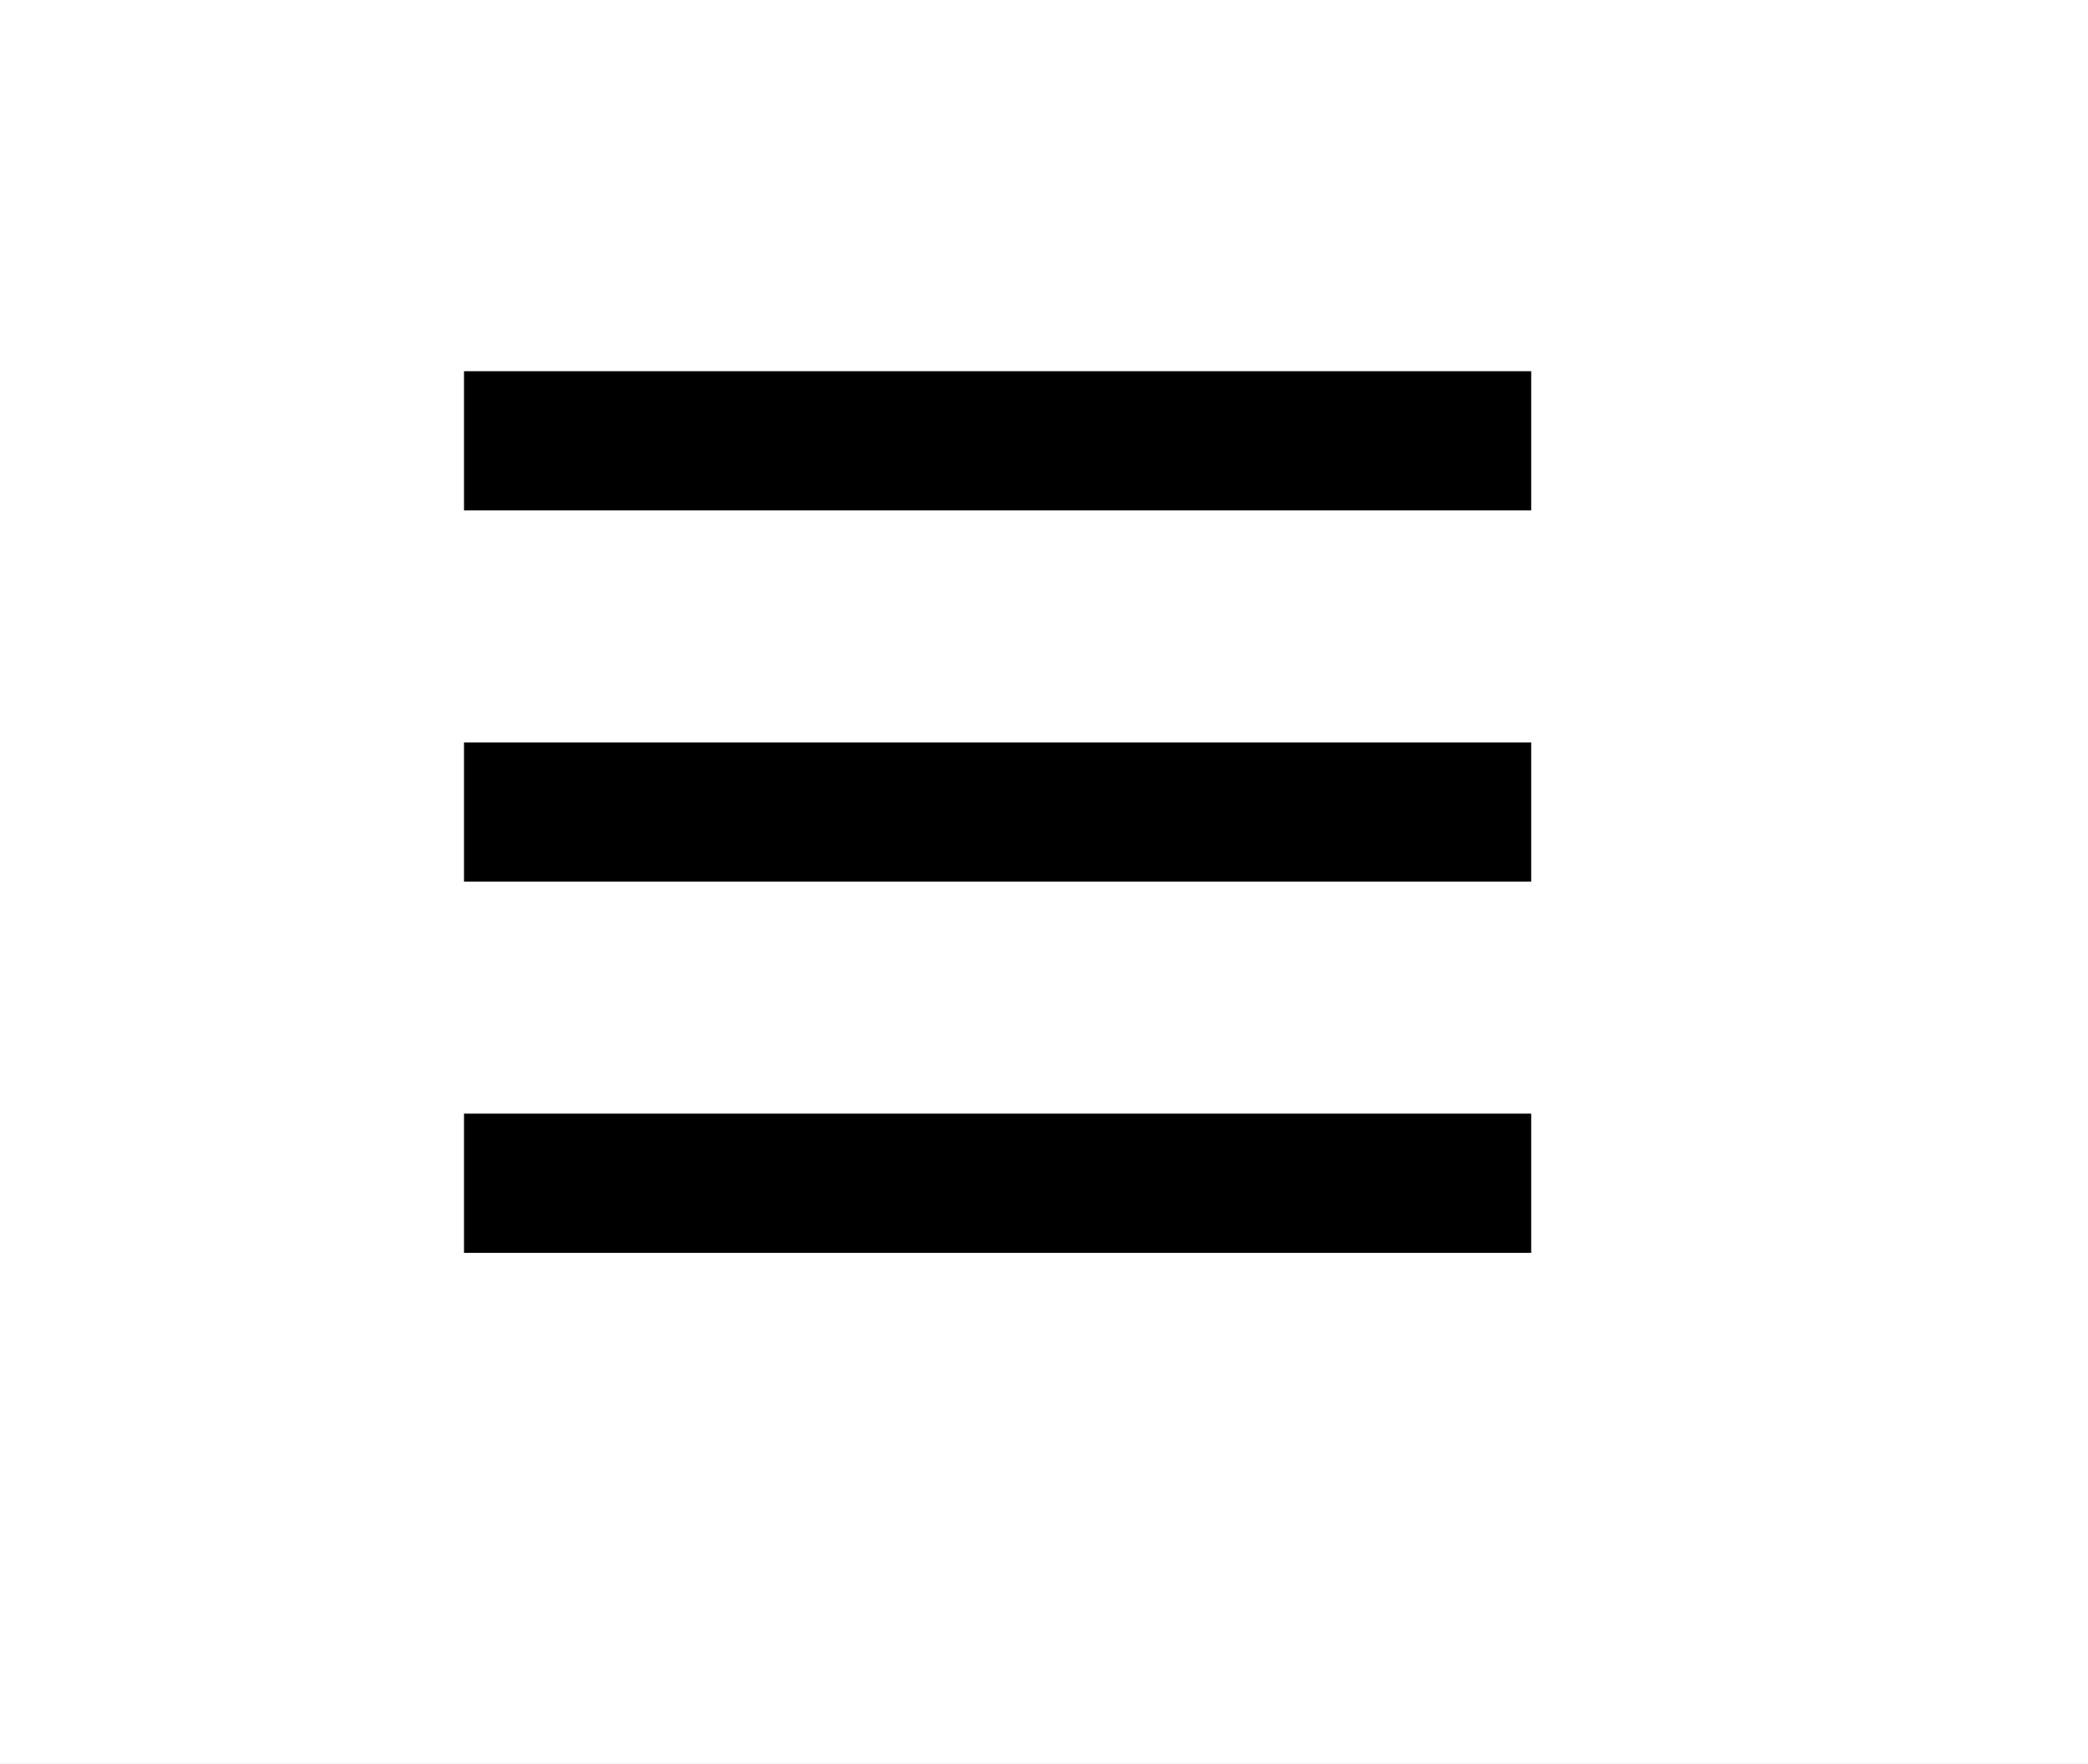
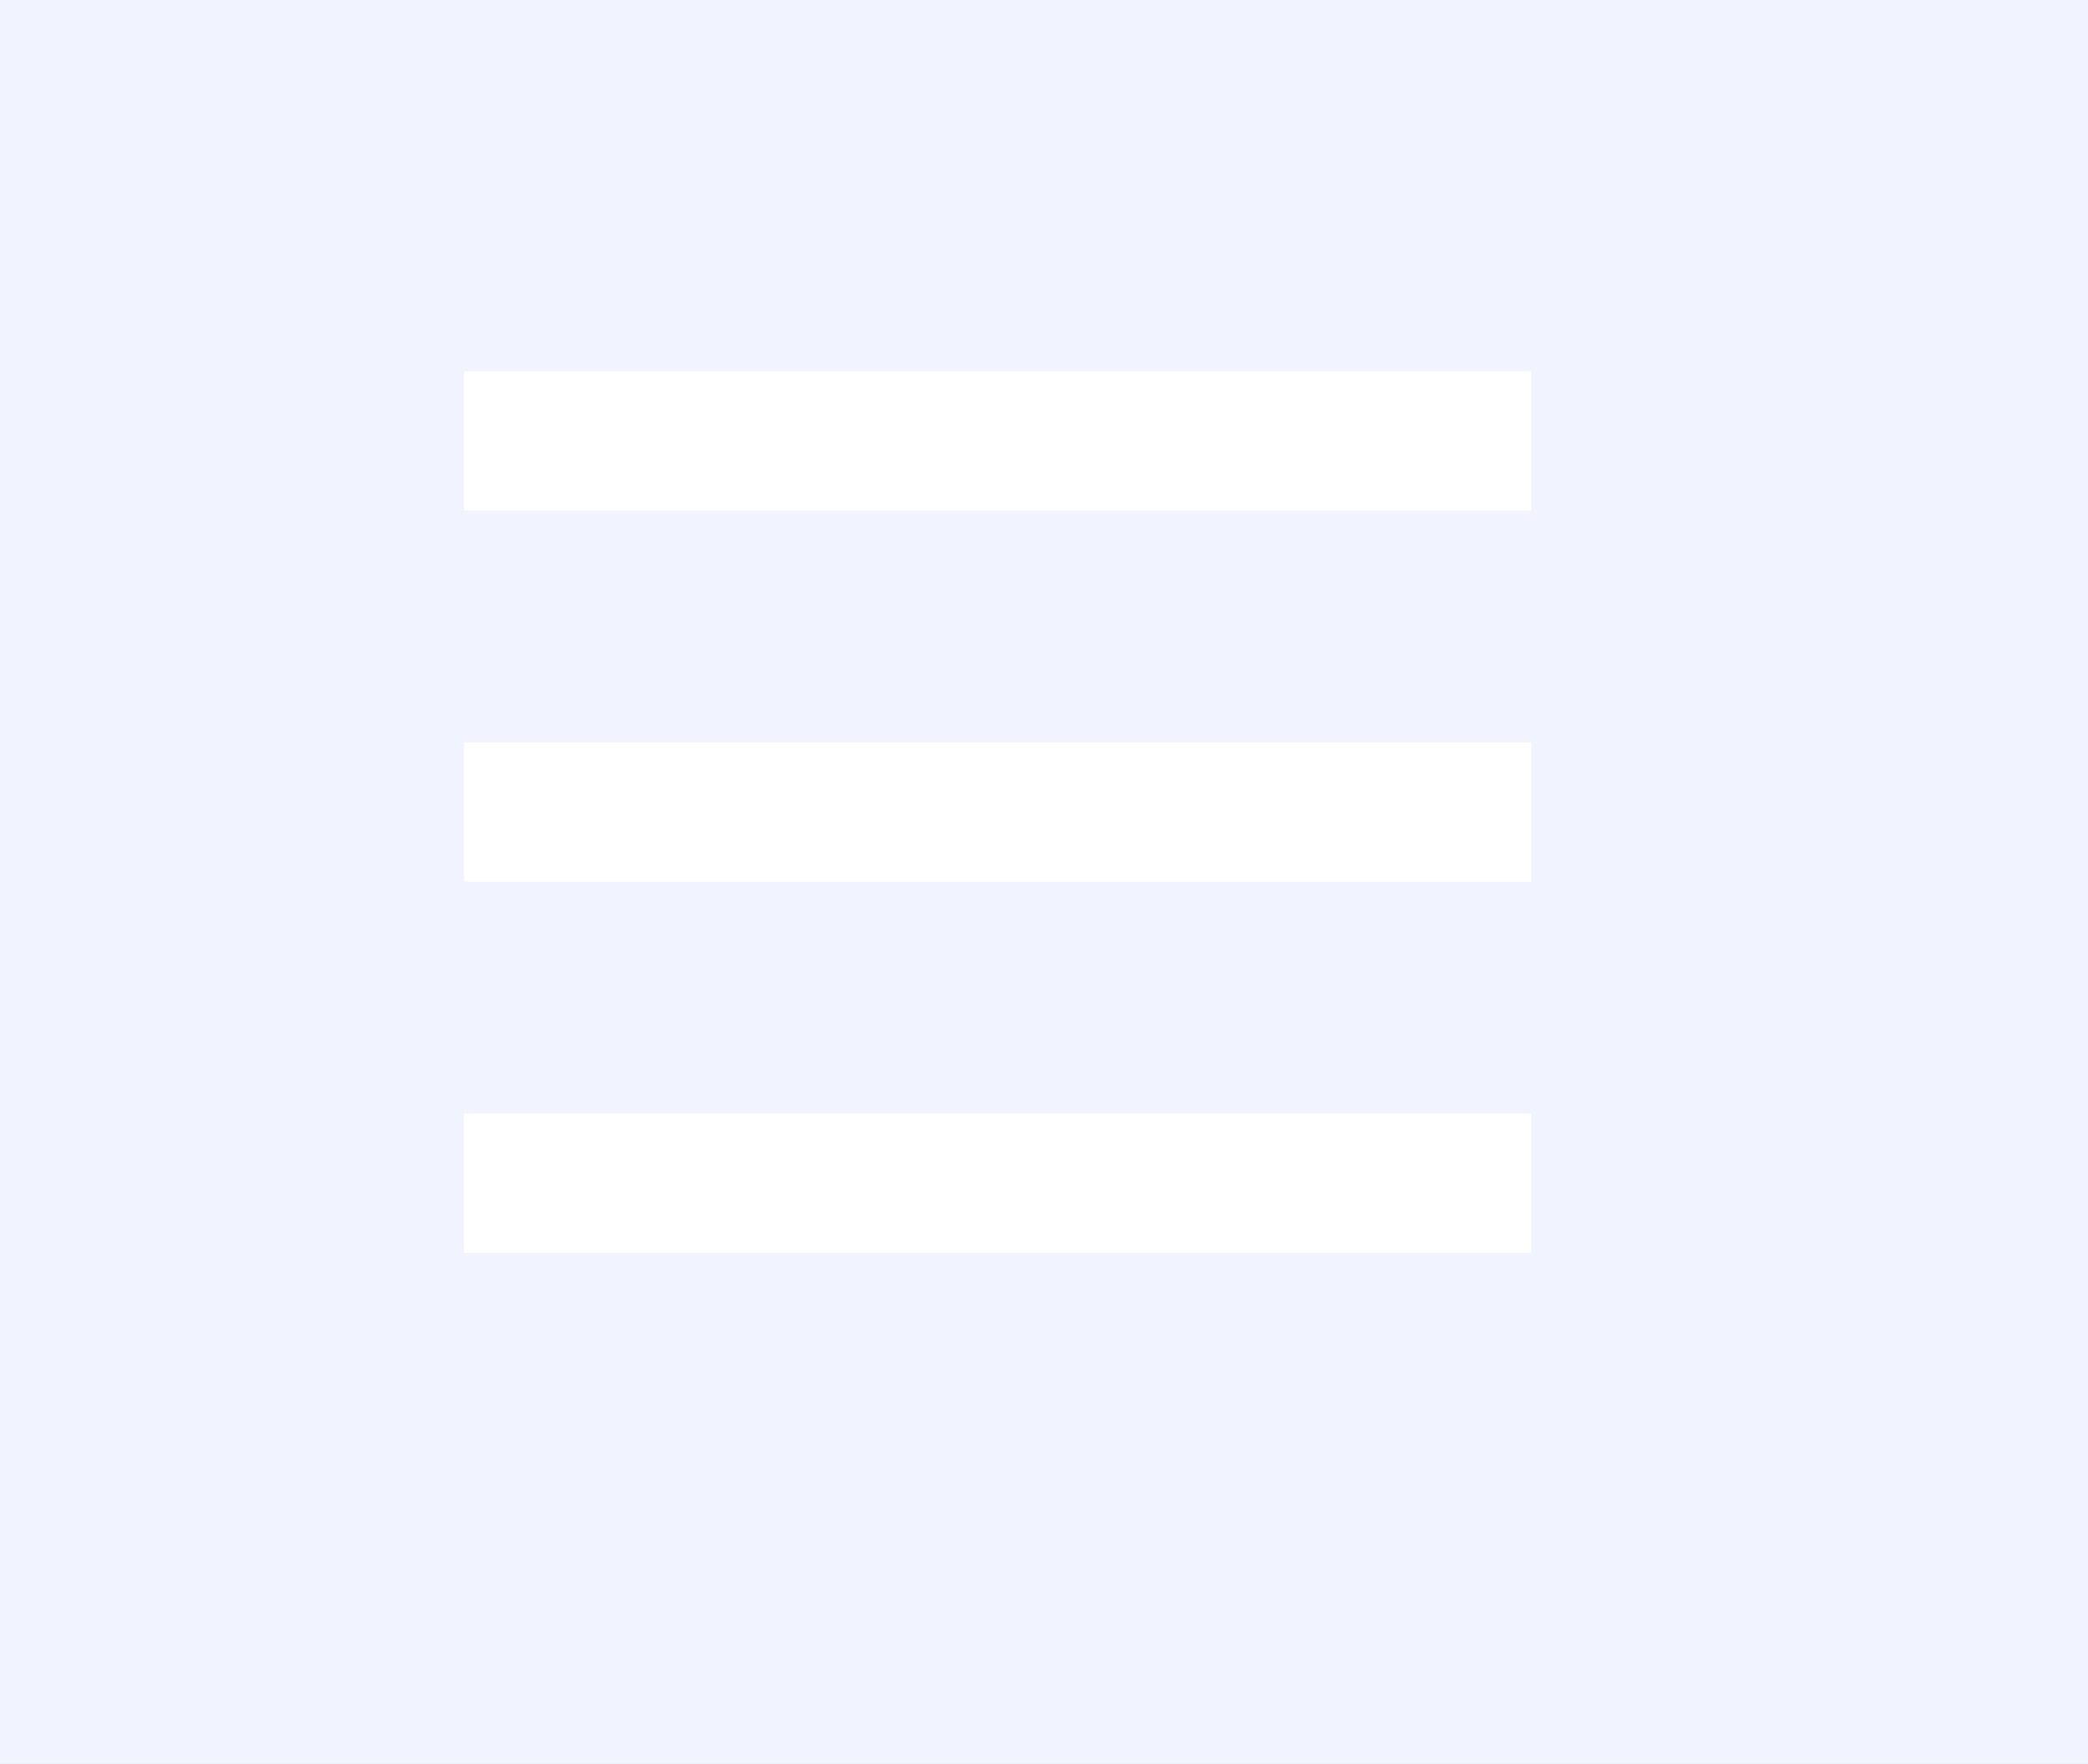
<svg xmlns="http://www.w3.org/2000/svg" width="45" height="38" viewBox="0 0 45 38" fill="none">
-   <rect width="45" height="38" fill="white" />
-   <rect x="10" y="8" width="23" height="3" fill="black" />
-   <rect x="10" y="24" width="23" height="3" fill="black" />
-   <rect x="10" y="16" width="23" height="3" fill="black" />
+   <rect width="45" height="38" fill="#F1F4FF" />
+   <rect x="10" y="8" width="23" height="3" fill="white" />
+   <rect x="10" y="24" width="23" height="3" fill="white" />
+   <rect x="10" y="16" width="23" height="3" fill="white" />
</svg>
